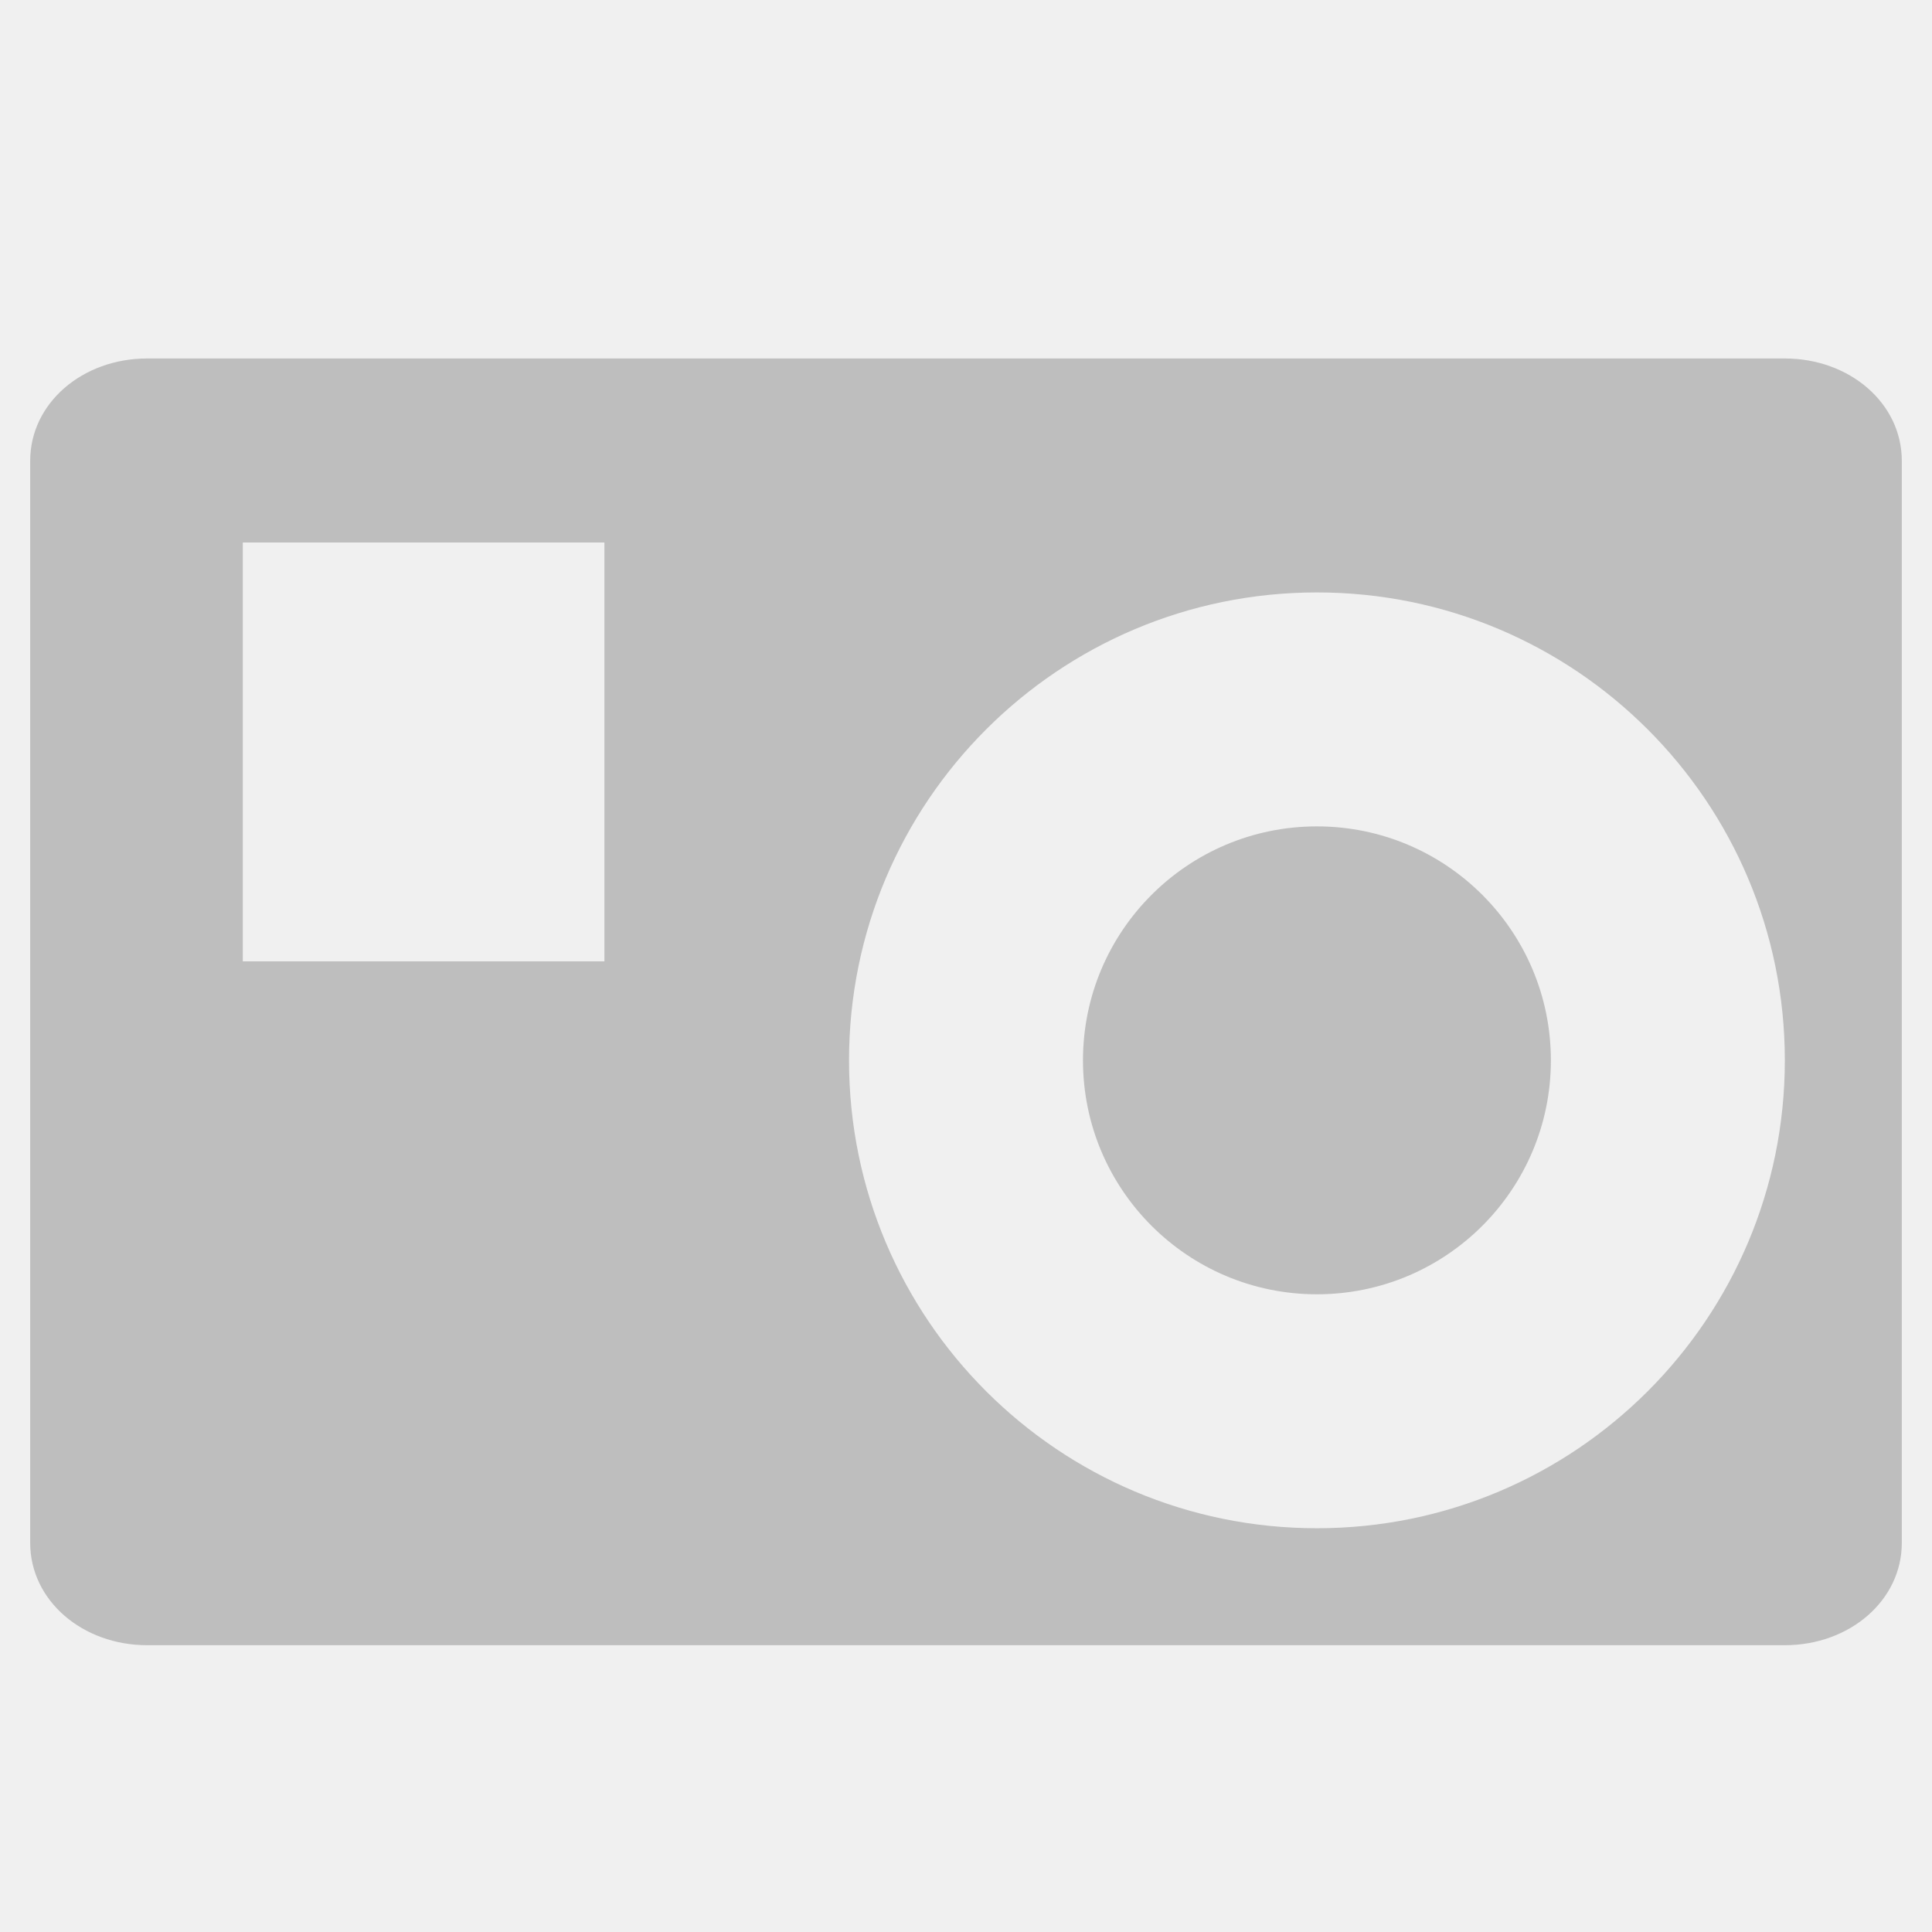
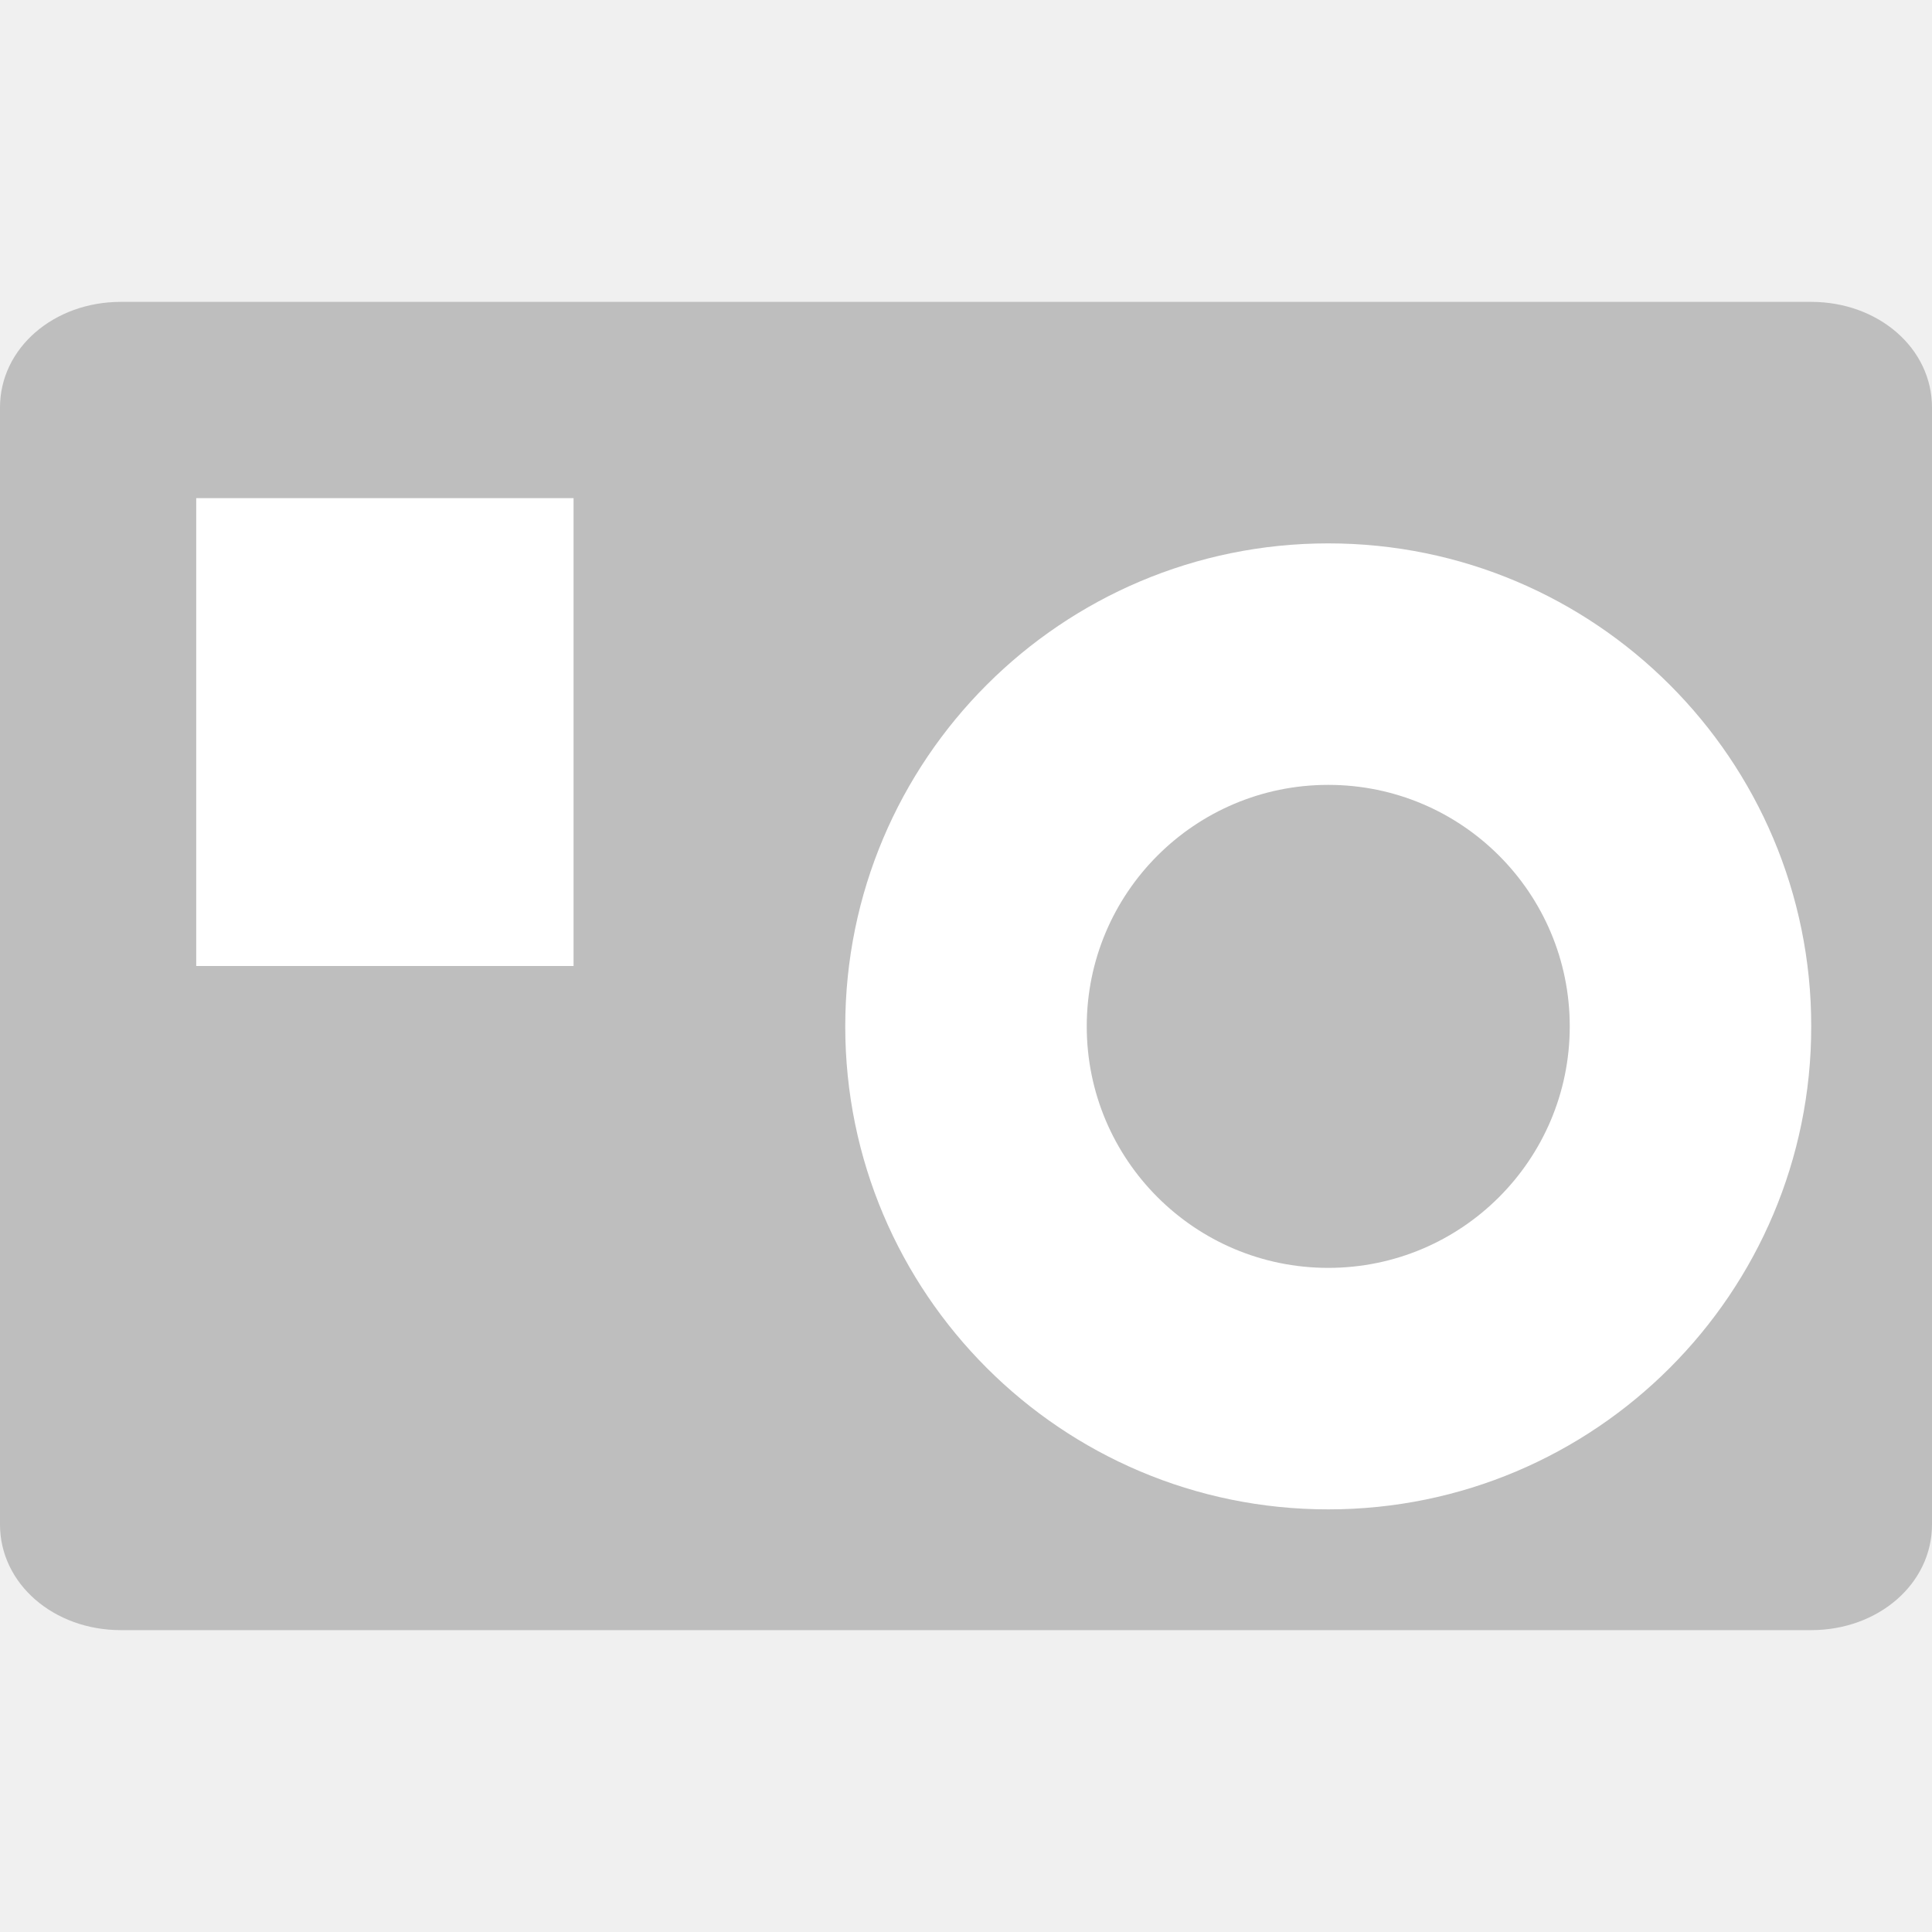
<svg xmlns="http://www.w3.org/2000/svg" xmlns:xlink="http://www.w3.org/1999/xlink" width="128" height="128" id="svg2" version="1.0" style="display:inline">
  <defs id="defs4">
    <linearGradient id="linearGradient3295">
      <stop style="stop-color:#559829;stop-opacity:1;" offset="0" id="stop3297" />
      <stop style="stop-color:#86c837;stop-opacity:1;" offset="1" id="stop3299" />
    </linearGradient>
    <linearGradient id="linearGradient3287">
      <stop style="stop-color:#cd0000;stop-opacity:1;" offset="0" id="stop3289" />
      <stop style="stop-color:#e55300;stop-opacity:1;" offset="1" id="stop3291" />
    </linearGradient>
    <linearGradient id="linearGradient3279">
      <stop style="stop-color:#f08e00;stop-opacity:1;" offset="0" id="stop3281" />
      <stop style="stop-color:#ffd200;stop-opacity:1;" offset="1" id="stop3283" />
    </linearGradient>
    <linearGradient id="linearGradient3271">
      <stop style="stop-color:#395d93;stop-opacity:1;" offset="0" id="stop3273" />
      <stop style="stop-color:#6e92c7;stop-opacity:1;" offset="1" id="stop3275" />
    </linearGradient>
    <linearGradient id="linearGradient3327">
      <stop style="stop-color:#000000;stop-opacity:1;" offset="0" id="stop3330" />
      <stop style="stop-color:#000000;stop-opacity:0;" offset="1" id="stop3333" />
    </linearGradient>
    <linearGradient xlink:href="#linearGradient3327" id="linearGradient3335" x1="11.375" y1="22" x2="11.375" y2="-9.817" gradientUnits="userSpaceOnUse" />
    <linearGradient id="linearGradient4081">
      <stop style="stop-color:#aaaaaa;stop-opacity:1;" offset="0" id="stop4083" />
      <stop style="stop-color:#f0f0f0;stop-opacity:1;" offset="1" id="stop4085" />
    </linearGradient>
    <linearGradient id="linearGradient4057">
      <stop style="stop-color:#816647;stop-opacity:1;" offset="0" id="stop4059" />
      <stop style="stop-color:#a6845d;stop-opacity:1;" offset="1" id="stop4061" />
    </linearGradient>
    <linearGradient id="linearGradient3929">
      <stop style="stop-color:#000000;stop-opacity:1;" offset="0" id="stop3931" />
      <stop style="stop-color:#000000;stop-opacity:0;" offset="1" id="stop3933" />
    </linearGradient>
    <linearGradient xlink:href="#linearGradient3929" id="linearGradient4051" x1="9.495" y1="15.517" x2="9.495" y2="-4.179" gradientUnits="userSpaceOnUse" />
    <linearGradient xlink:href="#linearGradient4057" id="linearGradient4063" x1="9.171" y1="21" x2="9.171" y2="0.972" gradientUnits="userSpaceOnUse" />
    <linearGradient xlink:href="#linearGradient4081" id="linearGradient4089" x1="6.102" y1="154.582" x2="6.102" y2="36.995" gradientUnits="userSpaceOnUse" />
    <linearGradient xlink:href="#linearGradient4081" id="linearGradient4103" gradientUnits="userSpaceOnUse" x1="6.102" y1="154.582" x2="6.102" y2="36.995" />
    <linearGradient xlink:href="#linearGradient4081" id="linearGradient4105" gradientUnits="userSpaceOnUse" x1="6.102" y1="154.582" x2="6.102" y2="36.995" />
    <linearGradient xlink:href="#linearGradient4081" id="linearGradient4107" gradientUnits="userSpaceOnUse" x1="6.102" y1="154.582" x2="6.102" y2="36.995" />
    <linearGradient xlink:href="#linearGradient4081" id="linearGradient4109" gradientUnits="userSpaceOnUse" x1="6.102" y1="154.582" x2="6.102" y2="36.995" />
    <linearGradient xlink:href="#linearGradient4081" id="linearGradient4111" gradientUnits="userSpaceOnUse" x1="6.102" y1="154.582" x2="6.102" y2="36.995" />
    <linearGradient xlink:href="#linearGradient4081" id="linearGradient4113" gradientUnits="userSpaceOnUse" x1="6.102" y1="154.582" x2="6.102" y2="36.995" />
    <linearGradient xlink:href="#linearGradient4081" id="linearGradient4115" gradientUnits="userSpaceOnUse" x1="6.102" y1="154.582" x2="6.102" y2="36.995" />
    <linearGradient xlink:href="#linearGradient4081" id="linearGradient4117" gradientUnits="userSpaceOnUse" x1="6.102" y1="154.582" x2="6.102" y2="36.995" />
    <linearGradient xlink:href="#linearGradient4081" id="linearGradient4119" gradientUnits="userSpaceOnUse" x1="6.102" y1="154.582" x2="6.102" y2="36.995" />
    <linearGradient xlink:href="#linearGradient4081" id="linearGradient4121" gradientUnits="userSpaceOnUse" x1="6.102" y1="154.582" x2="6.102" y2="36.995" />
    <linearGradient xlink:href="#linearGradient4081" id="linearGradient4123" gradientUnits="userSpaceOnUse" x1="6.102" y1="154.582" x2="6.102" y2="36.995" />
    <linearGradient xlink:href="#linearGradient4081" id="linearGradient4125" gradientUnits="userSpaceOnUse" x1="6.102" y1="154.582" x2="6.102" y2="36.995" />
    <linearGradient xlink:href="#linearGradient4081" id="linearGradient4127" gradientUnits="userSpaceOnUse" x1="6.102" y1="154.582" x2="6.102" y2="36.995" />
    <linearGradient xlink:href="#linearGradient4081" id="linearGradient4129" gradientUnits="userSpaceOnUse" x1="6.102" y1="154.582" x2="6.102" y2="36.995" />
    <linearGradient xlink:href="#linearGradient4081" id="linearGradient4132" gradientUnits="userSpaceOnUse" x1="6.102" y1="154.582" x2="6.102" y2="36.995" gradientTransform="matrix(0.1317916,0,0,0.1317916,11.6199,-1.988247)" />
    <linearGradient xlink:href="#linearGradient4081" id="linearGradient4141" gradientUnits="userSpaceOnUse" x1="6.102" y1="154.582" x2="6.102" y2="36.995" gradientTransform="matrix(0.1317916,0,0,0.1317916,11.6199,-1.988247)" />
    <linearGradient xlink:href="#linearGradient4081" id="linearGradient4148" gradientUnits="userSpaceOnUse" x1="6.102" y1="154.582" x2="6.102" y2="36.995" gradientTransform="matrix(0.1317916,0,0,0.1317916,11.6199,-1.988247)" />
    <linearGradient xlink:href="#linearGradient4081" id="linearGradient4158" gradientUnits="userSpaceOnUse" x1="6.102" y1="154.582" x2="6.102" y2="36.995" gradientTransform="matrix(0.1317916,0,0,0.1317916,11.6199,-1.988247)" />
    <linearGradient xlink:href="#linearGradient4081" id="linearGradient4180" gradientUnits="userSpaceOnUse" x1="6.102" y1="154.582" x2="6.102" y2="36.995" />
    <linearGradient xlink:href="#linearGradient4081" id="linearGradient4182" gradientUnits="userSpaceOnUse" gradientTransform="matrix(0.1317916,0,0,0.1317916,11.6199,-1.988247)" x1="6.102" y1="154.582" x2="6.102" y2="36.995" />
    <linearGradient xlink:href="#linearGradient4081" id="linearGradient4184" gradientUnits="userSpaceOnUse" x1="6.102" y1="154.582" x2="6.102" y2="36.995" />
    <linearGradient xlink:href="#linearGradient4081" id="linearGradient4186" gradientUnits="userSpaceOnUse" gradientTransform="matrix(0.1317916,0,0,0.1317916,11.6199,-1.988247)" x1="6.102" y1="154.582" x2="6.102" y2="36.995" />
    <linearGradient xlink:href="#linearGradient4081" id="linearGradient2480" gradientUnits="userSpaceOnUse" gradientTransform="matrix(0.1256322,0,0,0.1256322,11.92175,-1.000512)" x1="6.102" y1="154.582" x2="6.102" y2="36.995" />
    <linearGradient xlink:href="#linearGradient4081" id="linearGradient2483" gradientUnits="userSpaceOnUse" gradientTransform="matrix(0.1256322,0,0,0.1256322,11.92175,-1.000512)" x1="6.102" y1="154.582" x2="6.102" y2="36.995" />
    <linearGradient xlink:href="#linearGradient4081" id="linearGradient2489" gradientUnits="userSpaceOnUse" gradientTransform="matrix(0.1256322,0,0,0.1256322,11.92175,-1.000512)" x1="6.102" y1="154.582" x2="6.102" y2="36.995" />
    <linearGradient xlink:href="#linearGradient4081" id="linearGradient2495" gradientUnits="userSpaceOnUse" gradientTransform="matrix(0.1256322,0,0,0.1256322,11.92175,-1.000512)" x1="6.102" y1="154.582" x2="6.102" y2="36.995" />
    <linearGradient xlink:href="#linearGradient4081" id="linearGradient2498" gradientUnits="userSpaceOnUse" gradientTransform="matrix(0.1256322,0,0,0.1256322,11.92175,-1.000512)" x1="6.102" y1="154.582" x2="6.102" y2="36.995" />
    <linearGradient xlink:href="#linearGradient4081" id="linearGradient2501" gradientUnits="userSpaceOnUse" gradientTransform="matrix(0.1256322,0,0,0.1256322,11.92175,-1.000512)" x1="6.102" y1="154.582" x2="6.102" y2="36.995" />
    <linearGradient xlink:href="#linearGradient4081" id="linearGradient2504" gradientUnits="userSpaceOnUse" gradientTransform="matrix(0.1256322,0,0,0.1256322,11.92175,-1.000512)" x1="6.102" y1="154.582" x2="6.102" y2="36.995" />
    <linearGradient xlink:href="#linearGradient4081" id="linearGradient2506" gradientUnits="userSpaceOnUse" x1="6.102" y1="154.582" x2="6.102" y2="36.995" />
    <linearGradient xlink:href="#linearGradient4081" id="linearGradient2508" gradientUnits="userSpaceOnUse" gradientTransform="matrix(0.1317916,0,0,0.1317916,11.6199,-1.988247)" x1="6.102" y1="154.582" x2="6.102" y2="36.995" />
    <linearGradient xlink:href="#linearGradient4081" id="linearGradient2510" gradientUnits="userSpaceOnUse" gradientTransform="matrix(0.1317916,0,0,0.1317916,11.6199,-1.988247)" x1="6.102" y1="154.582" x2="6.102" y2="36.995" />
    <clipPath clipPathUnits="userSpaceOnUse" id="clipPath4974">
      <path id="path4976" d="M 16.625,2 C 15.933,2.046 15.14,2.35 14.5,2.875 13.716,3.518 13.079,5.152 13.25,6.062 13.338,6.532 13.692,7.103 14.031,7.281 14.663,7.613 15.814,7.062 16.875,5.938 18.021,4.722 18.548,3.383 18.156,2.625 17.915,2.159 17.317,1.954 16.625,2 Z M 10.969,2.719 C 10.006,2.72 9.496,3.397 9.5,4.688 c 0.003,0.884 0.313,1.679 0.719,1.875 0.302,0.146 0.309,0.132 0.688,0 C 11.533,6.344 12.122,4.884 12,3.906 11.9,3.106 11.556,2.718 10.969,2.719 Z m -3.812,1.312 C 6.976,4.057 6.795,4.173 6.625,4.344 6.282,4.687 6.277,4.875 6.281,5.531 6.286,6.306 6.475,6.728 7,7.281 7.393,7.695 7.676,7.72 8.031,7.344 8.416,6.936 8.536,6.296 8.406,5.594 8.208,4.523 7.697,3.953 7.156,4.031 Z M 4.469,6.375 C 4.282,6.405 4.113,6.512 3.938,6.688 3.476,7.149 3.799,8.419 4.531,9.062 5.405,9.831 6.111,9.127 5.812,7.781 5.6,6.823 5.03,6.284 4.469,6.375 Z M 12.5,8.062 C 11.881,8.052 11.187,8.103 10.469,8.25 8.618,8.627 7.137,9.325 6.188,10.281 5.641,10.832 5.328,11.341 5.062,12.125 c -0.642,1.897 0.547,4.596 2.812,6.438 0.844,0.686 1.359,0.993 2.219,1.281 0.446,0.149 0.799,0.184 1.625,0.156 0.947,-0.032 1.139,-0.074 1.75,-0.375 0.895,-0.441 1.91,-1.461 2.344,-2.344 0.265,-0.538 0.307,-0.769 0.281,-1.219 -0.045,-0.769 -0.343,-0.978 -1.312,-0.969 -1.385,0.013 -1.966,0.334 -2.25,1.312 -0.215,0.739 -0.452,1 -0.938,1 -0.769,0 -1.562,-0.612 -1.562,-1.25 0,-0.444 0.715,-1.106 2.5,-2.312 2.514,-1.7 3.378,-2.734 3.25,-3.875 C 15.649,8.79 14.357,8.094 12.5,8.062 Z" style="fill:#ffffff;fill-opacity:1;stroke:none" />
    </clipPath>
    <clipPath clipPathUnits="userSpaceOnUse" id="clipPath4995">
      <path style="display:inline;fill:#ffffff;fill-opacity:1;fill-rule:nonzero;stroke:none" d="M 30,0 V 22 H 52 V 0 Z M 46.625,2 C 47.317,1.954 47.915,2.159 48.156,2.625 48.548,3.383 48.021,4.722 46.875,5.938 45.814,7.062 44.663,7.613 44.031,7.281 43.692,7.103 43.338,6.532 43.25,6.062 43.079,5.152 43.716,3.518 44.5,2.875 45.14,2.35 45.933,2.046 46.625,2 Z m -5.656,0.719 c 0.587,-5.291e-4 0.931,0.387 1.031,1.188 0.122,0.978 -0.467,2.438 -1.094,2.656 -0.378,0.132 -0.386,0.146 -0.688,0 C 39.813,6.367 39.503,5.571 39.5,4.688 39.496,3.397 40.006,2.72 40.969,2.719 Z m -3.812,1.312 c 0.541,-0.078 1.052,0.491 1.25,1.562 0.13,0.702 0.01,1.342 -0.375,1.75 C 37.676,7.72 37.393,7.695 37,7.281 36.475,6.728 36.286,6.306 36.281,5.531 36.277,4.875 36.282,4.687 36.625,4.344 36.795,4.173 36.976,4.057 37.156,4.031 Z M 34.469,6.375 C 35.03,6.284 35.6,6.823 35.812,7.781 36.111,9.127 35.405,9.831 34.531,9.062 33.799,8.419 33.476,7.149 33.938,6.688 34.113,6.512 34.282,6.405 34.469,6.375 Z M 42.5,8.062 c 1.857,0.032 3.149,0.728 3.281,1.906 0.128,1.141 -0.736,2.175 -3.25,3.875 -1.785,1.207 -2.5,1.869 -2.5,2.312 0,0.638 0.793,1.25 1.562,1.25 0.485,0 0.723,-0.261 0.938,-1 0.284,-0.979 0.865,-1.3 2.25,-1.312 0.97,-0.009 1.268,0.2 1.312,0.969 0.026,0.45 -0.016,0.68 -0.281,1.219 -0.434,0.883 -1.449,1.903 -2.344,2.344 -0.611,0.301 -0.803,0.343 -1.75,0.375 -0.826,0.028 -1.179,-0.007 -1.625,-0.156 C 39.234,19.556 38.719,19.249 37.875,18.562 35.609,16.721 34.421,14.022 35.062,12.125 35.328,11.341 35.641,10.832 36.188,10.281 37.137,9.325 38.618,8.627 40.469,8.25 41.187,8.103 41.881,8.052 42.5,8.062 Z" id="path4997" />
    </clipPath>
    <linearGradient id="SpecificGradient" x1="10.762" y1="4" x2="10.762" y2="18.011" gradientUnits="userSpaceOnUse">
      <stop style="stop-color:#a50000;stop-opacity:1;" offset="0" id="stop3292" />
      <stop style="stop-color:#e73800;stop-opacity:1;" offset="1" id="stop3294" />
    </linearGradient>
    <linearGradient id="StandardGradient" gradientTransform="matrix(0.9984539,0,0,0.9984539,-0.0459776,0.05767558)" x1="10.71" y1="1.996" x2="10.71" y2="18.974" gradientUnits="userSpaceOnUse">
      <stop style="stop-color:#000000;stop-opacity:0.863;" offset="0" id="stop3277" />
      <stop style="stop-color:#000000;stop-opacity:0.471;" offset="1" id="stop3279" />
    </linearGradient>
    <linearGradient xlink:href="#StandardGradient" id="linearGradient3715" gradientUnits="userSpaceOnUse" gradientTransform="matrix(1,0,0,-1,1,22.9913)" x1="7" y1="15.991" x2="7" y2="5.991" />
    <linearGradient xlink:href="#StandardGradient" id="linearGradient3719" gradientUnits="userSpaceOnUse" gradientTransform="matrix(1,0,0,-1,1,21.9913)" x1="7" y1="15.991" x2="7" y2="5.991" />
    <linearGradient xlink:href="#StandardGradient" id="linearGradient3724" gradientUnits="userSpaceOnUse" gradientTransform="matrix(1,0,0,-1,-29,21.9913)" x1="7" y1="15.991" x2="7" y2="5.991" />
    <clipPath clipPathUnits="userSpaceOnUse" id="clipPath3729">
      <path style="display:inline;fill:#ff00ff;fill-opacity:1;stroke:none" d="M -30,0 V 22 H -8 V 0 Z m 7.25,6 c 0.124,8.56e-5 0.263,0.058 0.375,0.156 0.224,0.196 0.376,0.577 0.375,0.969 v 1.75 4.25 1.75 c 0.003,0.336 -0.108,0.664 -0.281,0.875 -0.13,0.158 -0.306,0.25 -0.469,0.25 -0.054,8e-6 -0.071,-0.012 -0.125,-0.031 -0.071,-0.028 -0.157,-0.067 -0.219,-0.125 L -25.062,14.125 h -1.969 c -0.543,0 -0.969,-0.431 -0.969,-1 v -4.25 c 0,-0.569 0.426,-1.031 0.969,-1.031 h 2 l 1.938,-1.688 C -22.982,6.058 -22.874,6 -22.75,6 Z" id="path3731" />
    </clipPath>
    <linearGradient gradientTransform="translate(0,-2)" xlink:href="#linearGradient3317-0" id="linearGradient3743" gradientUnits="userSpaceOnUse" x1="11" y1="10" x2="11" y2="19" />
    <linearGradient gradientUnits="userSpaceOnUse" y2="20.137" x2="11.794" y1="3.213" x1="11.794" gradientTransform="scale(1.059853,0.9435274)" id="linearGradient3317-0">
      <stop id="stop3319-7" offset="0" style="stop-color:#c29556;stop-opacity:1;" />
      <stop id="stop3321-1" offset="1" style="stop-color:#aa7932;stop-opacity:1;" />
    </linearGradient>
    <linearGradient y2="19" x2="11" y1="10" x1="11" gradientTransform="translate(-4,-2)" gradientUnits="userSpaceOnUse" id="linearGradient3064" xlink:href="#linearGradient3317-0" />
  </defs>
  <g id="layer1" style="display:inline" transform="translate(0,106)">
-     <path style="display:inline;fill:#bebebe;fill-opacity:1;stroke:none;stroke-width:1" d="m 9.75,-82.25 c -4.293,0 -7.75,2.965 -7.75,6.781 v 71.687 c 0,3.816 3.457,6.781 7.75,6.781 h 108.5 c 4.293,0 7.75,-2.965 7.75,-6.781 V -75.469 c 0,-3.816 -3.457,-6.781 -7.75,-6.781 z m 6.337,12.192 h 23.957 v 27.75 H 16.087 Z M 87.25,-66.75 c 17.121,0 31,13.879 31,31 0,17.121 -13.879,31 -31,31 -17.121,0 -31,-13.879 -31,-31 0,-17.121 13.879,-31 31,-31 z m 0,15.5 c -8.56,0 -15.5,6.94 -15.5,15.5 0,8.56 6.94,15.5 15.5,15.5 8.56,0 15.5,-6.94 15.5,-15.5 0,-8.56 -6.94,-15.5 -15.5,-15.5 z" id="rect2915" />
+     <rect style="opacity:1;fill:#ffffff;fill-opacity:1;stroke:none;stroke-width:3;stroke-miterlimit:4;stroke-dasharray:none;stroke-dashoffset:15;stroke-opacity:0.914" id="rect902" width="107" height="67" x="13" y="-73" />
+     <path style="display:inline;fill:#bebebe;fill-opacity:1;stroke:none;stroke-width:1" d="M 8,-86 C 3.568,-86 -1.1e-6,-82.94 -1.1e-6,-79 V -5 C -1.1e-6,-1.06 3.568,2 8,2 h 112 c 4.432,0 8,-3.06 8,-7 V -79 c 0,-3.94 -3.568,-7 -8,-7 z m 5,13 h 25 v 31 h -25 z m 75,3 c 17.673,0 32,14.327 32,32 0,17.673 -14.327,32 -32,32 -17.673,0 -32,-14.327 -32,-32 0,-17.673 14.327,-32 32,-32 z m 0,16 c -8.837,0 -16,7.163 -16,16 0,8.837 7.163,16 16,16 8.837,0 16,-7.163 16,-16 0,-8.837 -7.163,-16 -16,-16 z" id="rect2915" />
  </g>
</svg>
